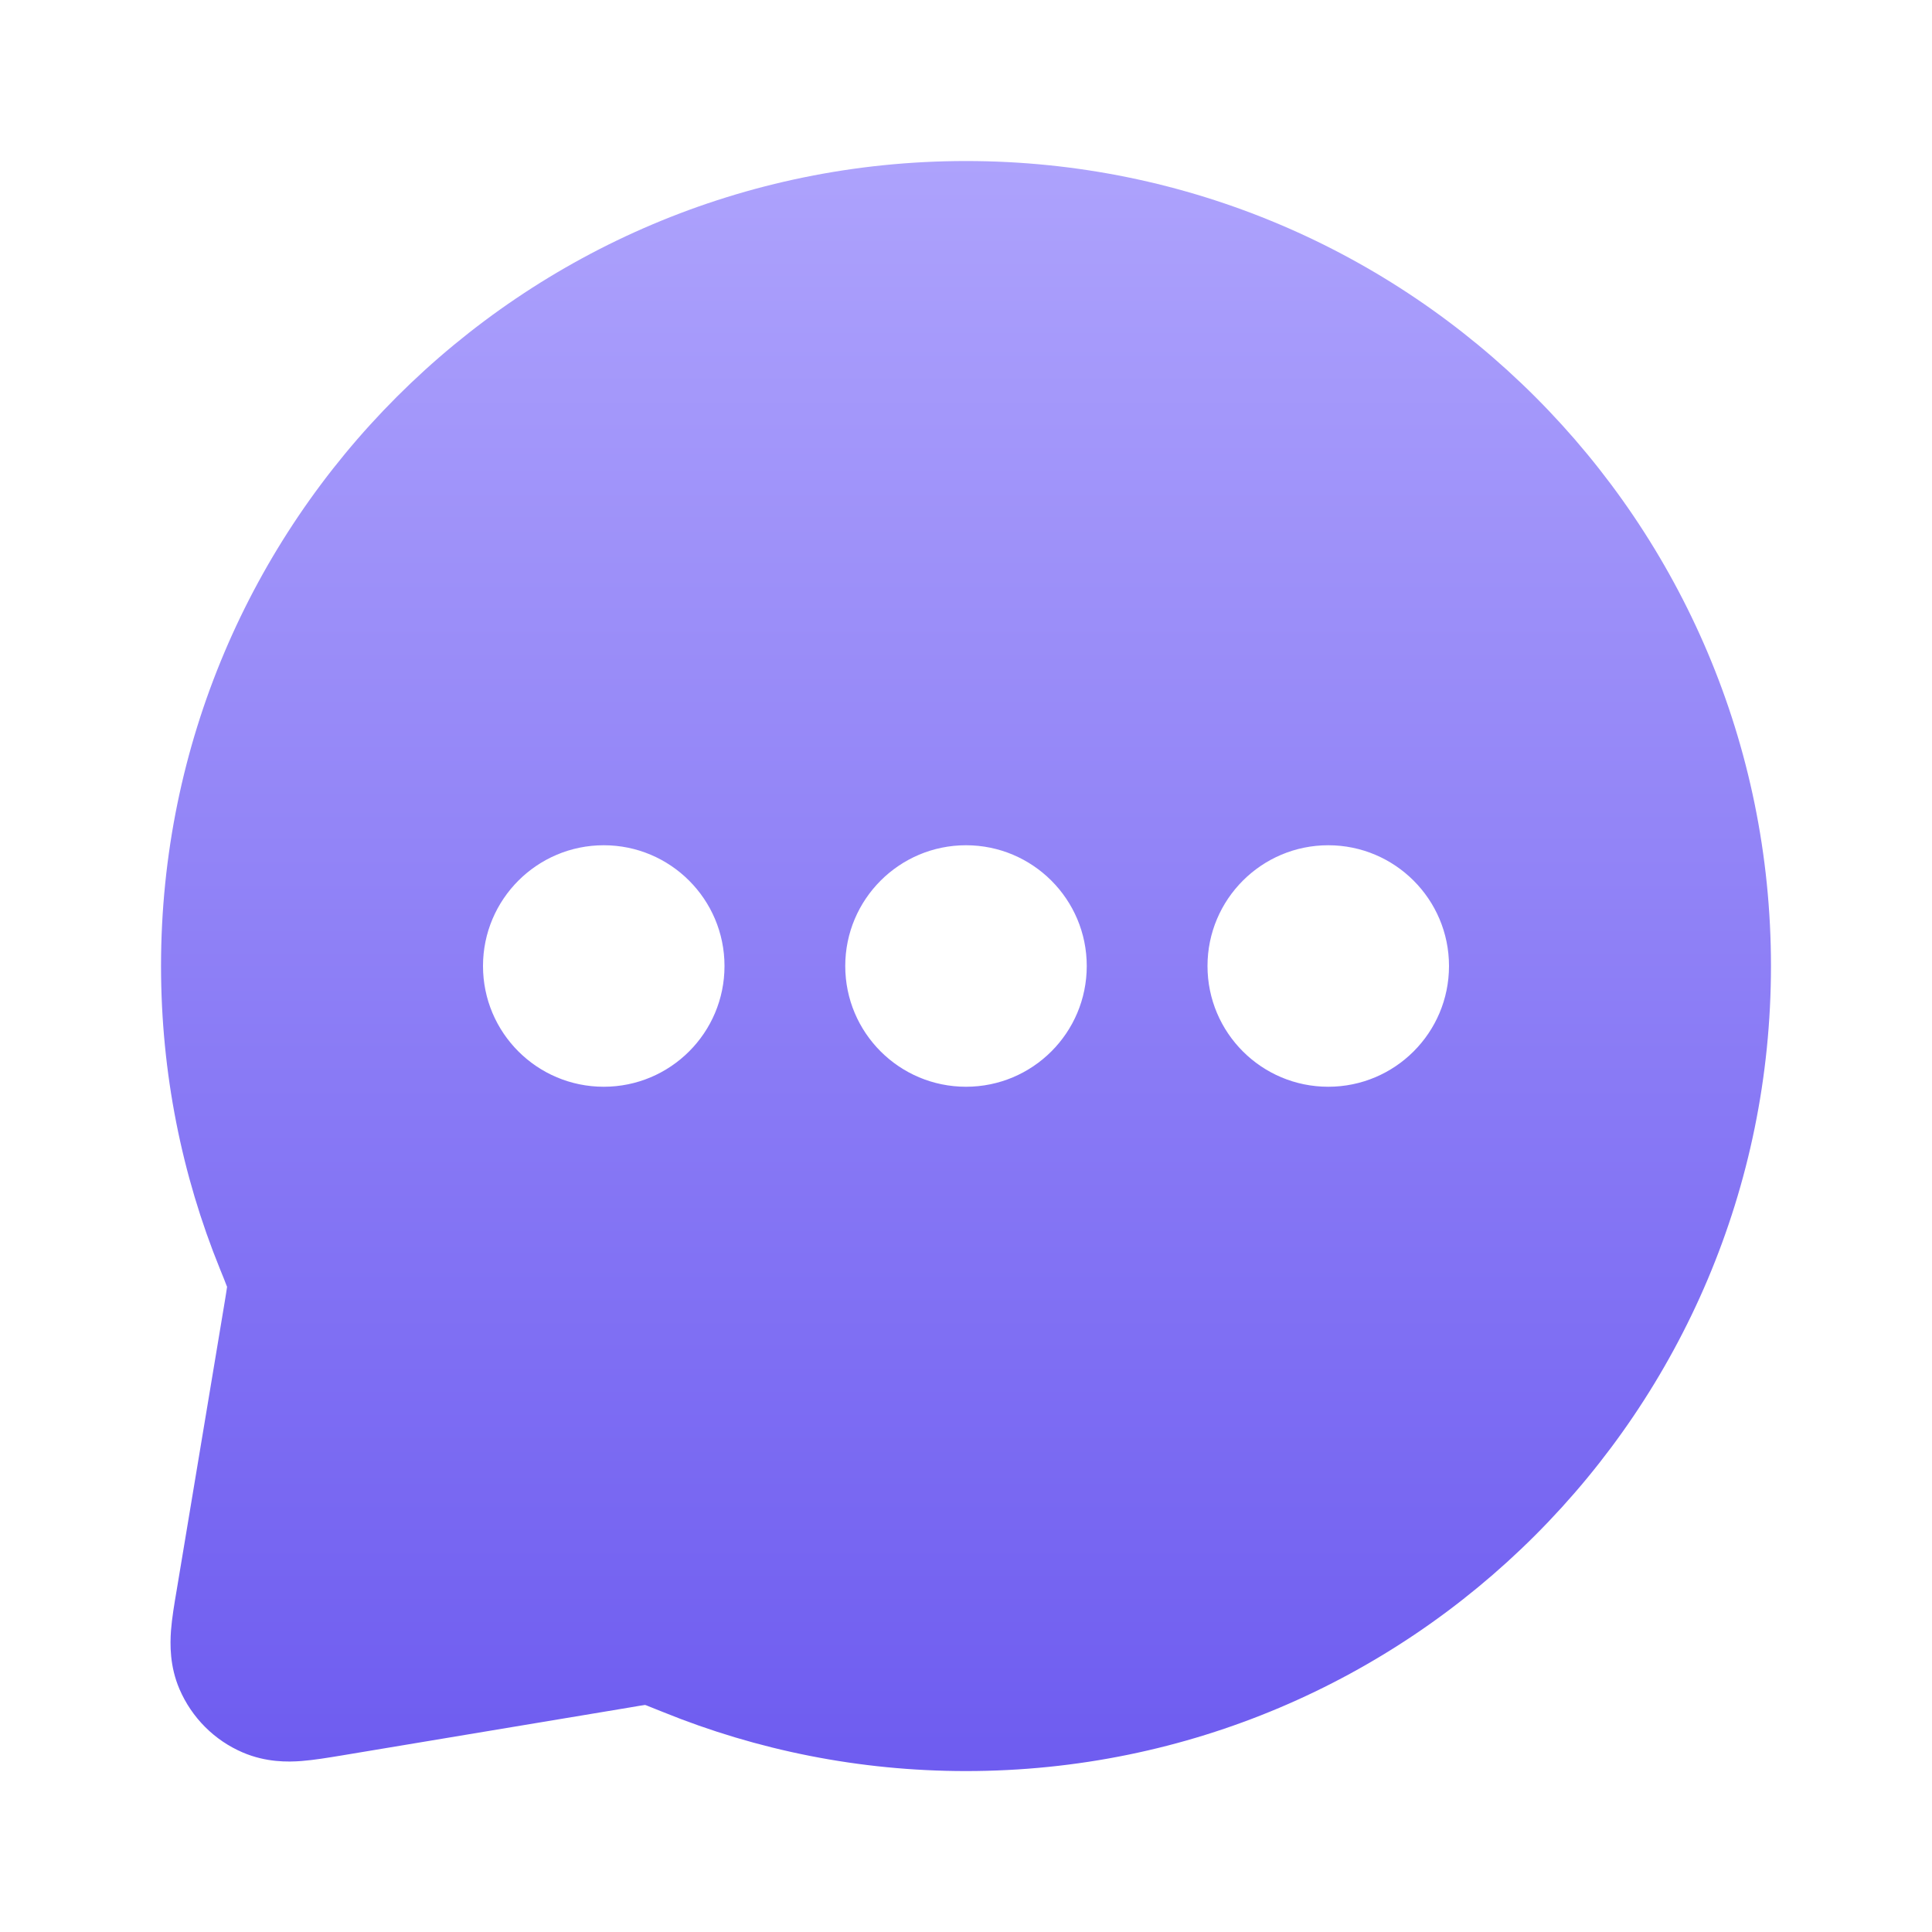
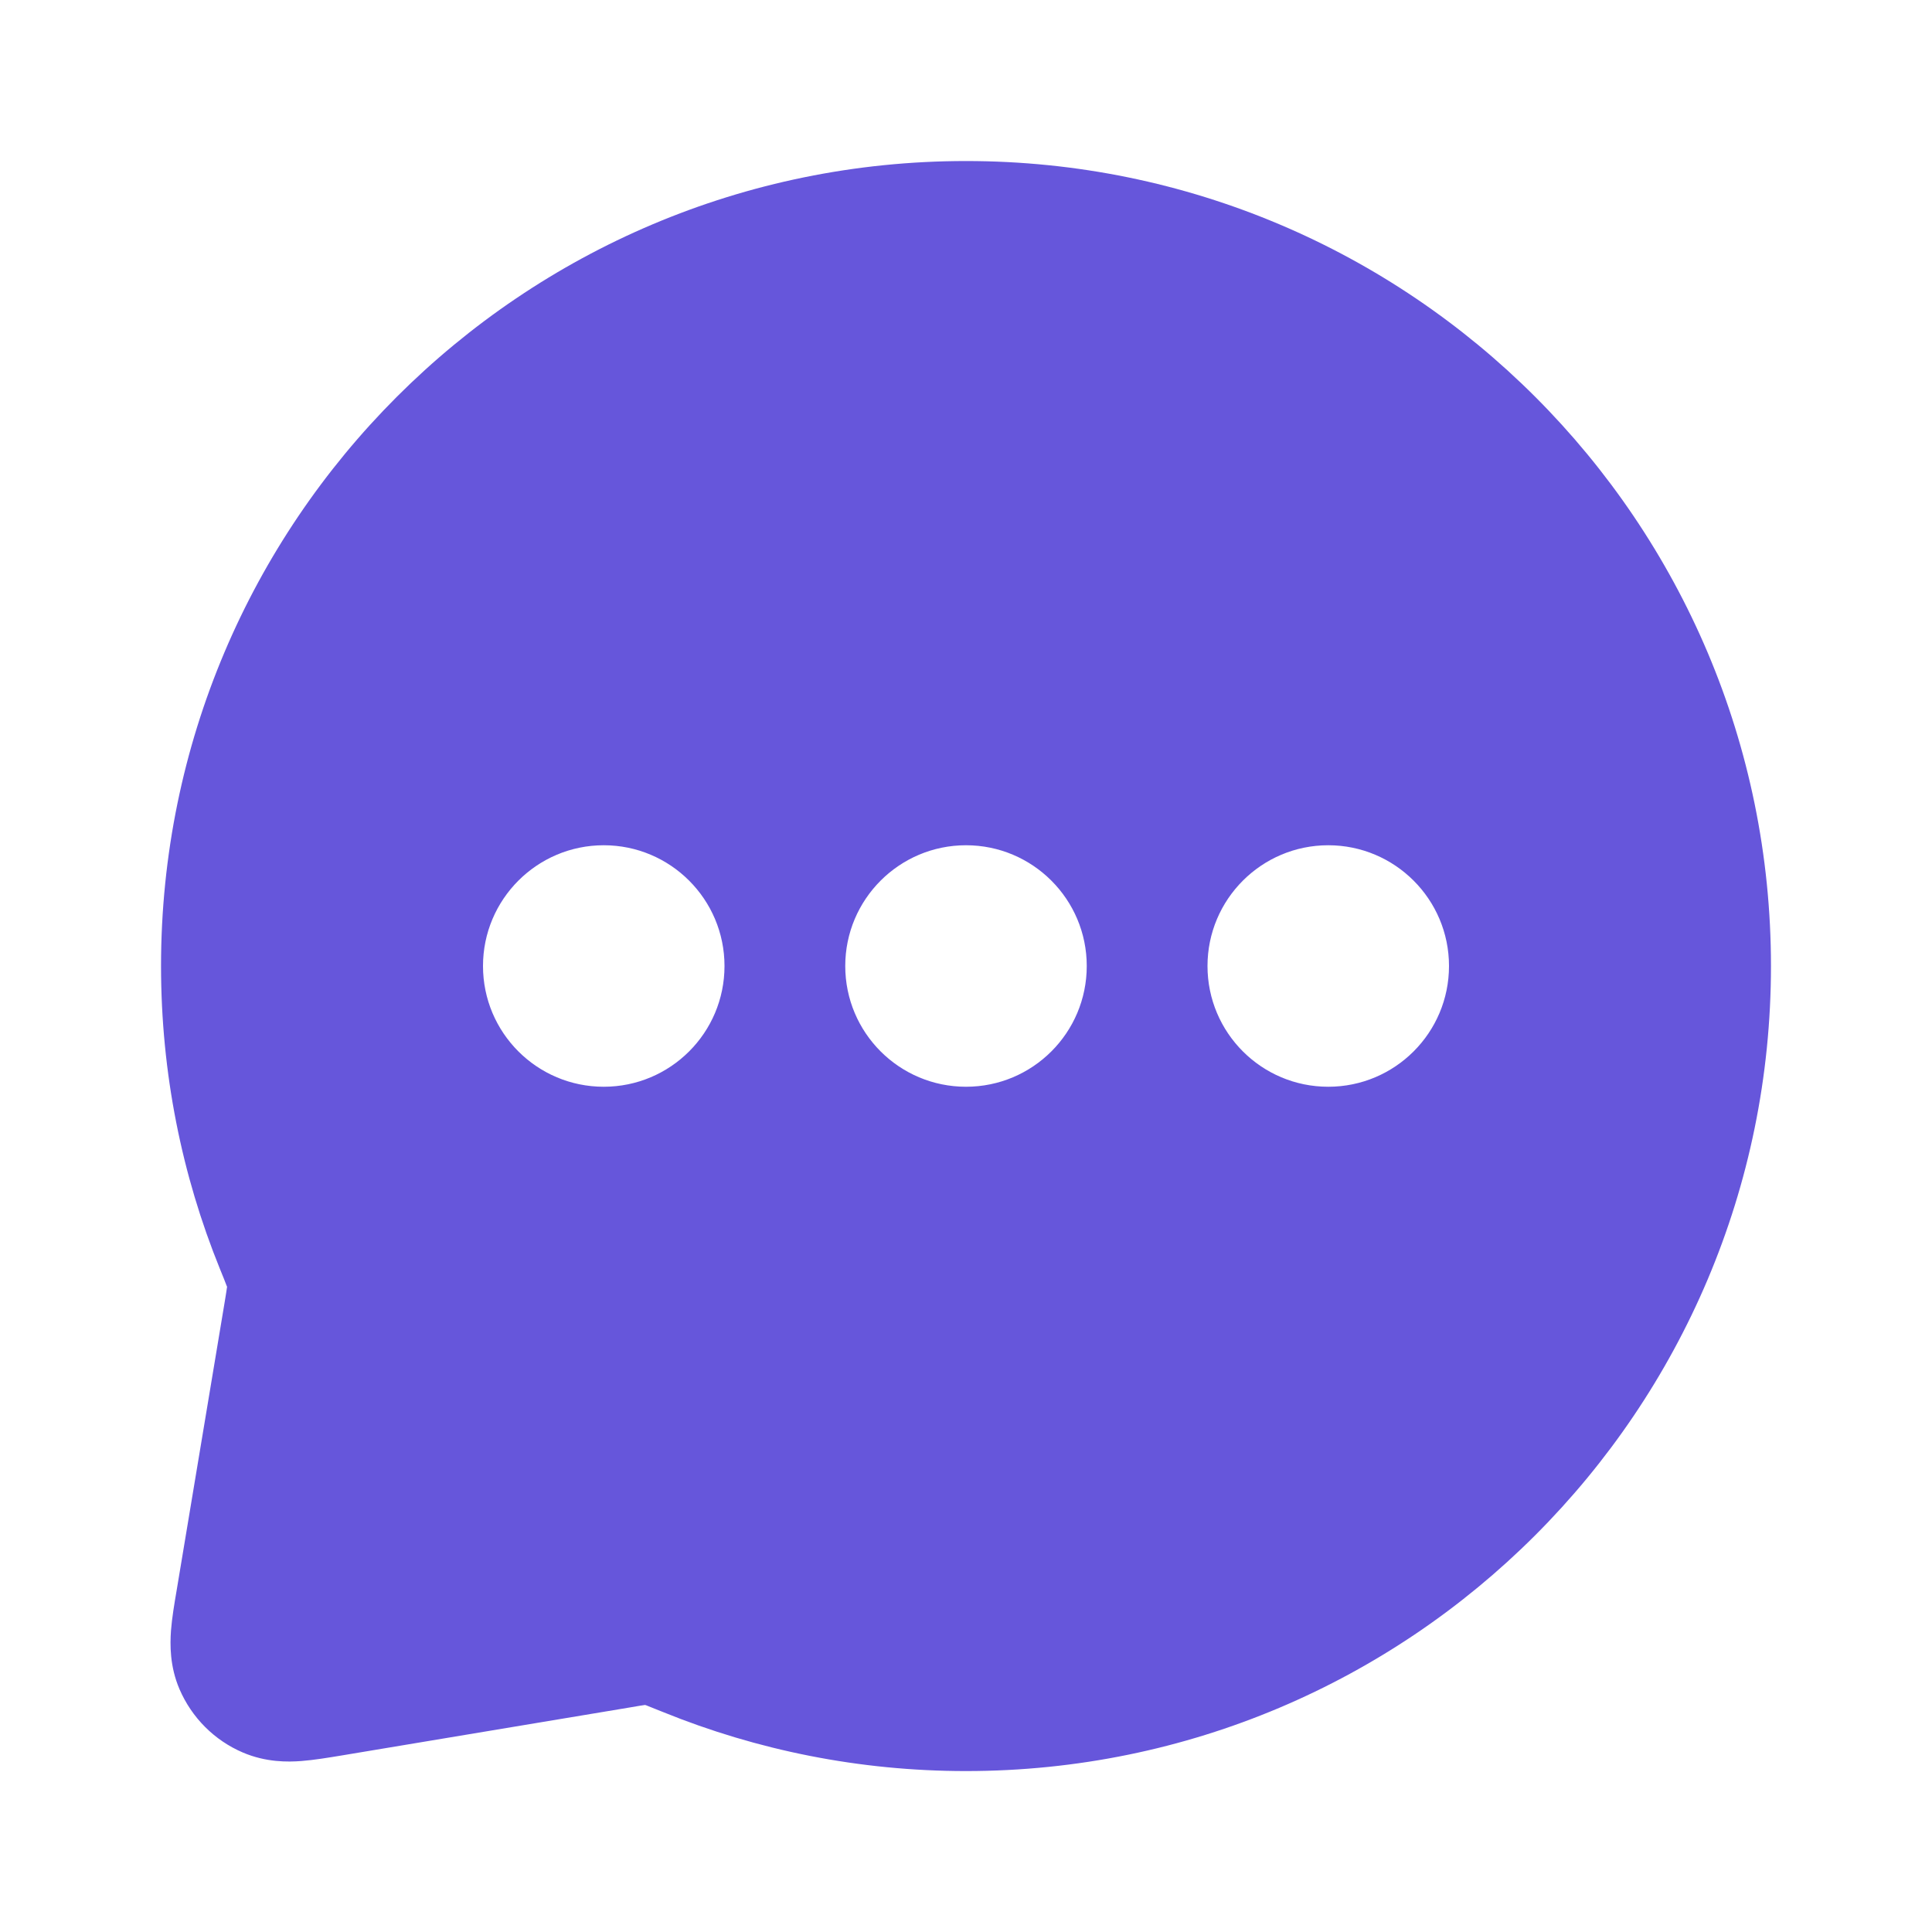
<svg xmlns="http://www.w3.org/2000/svg" width="20" height="20" viewBox="0 0 20 20" fill="none">
  <g id="message-dots-circle">
-     <path id="Solid" fill-rule="evenodd" clip-rule="evenodd" d="M10 1.667C5.398 1.667 1.667 5.398 1.667 10C1.667 11.107 1.883 12.166 2.276 13.134C2.312 13.222 2.332 13.272 2.346 13.31L2.351 13.321L2.35 13.325C2.346 13.356 2.339 13.398 2.326 13.478L1.828 16.467C1.805 16.601 1.78 16.75 1.77 16.88C1.76 17.022 1.756 17.248 1.858 17.486C1.985 17.781 2.219 18.016 2.514 18.142C2.753 18.244 2.978 18.241 3.12 18.23C3.25 18.22 3.4 18.195 3.534 18.173L6.523 17.675C6.603 17.661 6.645 17.654 6.675 17.65L6.679 17.65L6.691 17.654C6.728 17.668 6.779 17.689 6.866 17.724C7.835 18.117 8.893 18.334 10 18.334C14.602 18.334 18.333 14.603 18.333 10C18.333 5.398 14.602 1.667 10 1.667ZM5 10C5 9.31 5.56 8.75 6.25 8.75C6.94 8.75 7.5 9.31 7.5 10C7.5 10.691 6.94 11.25 6.25 11.25C5.56 11.25 5 10.691 5 10ZM8.75 10C8.75 9.31 9.31 8.75 10 8.75C10.69 8.75 11.25 9.31 11.25 10C11.25 10.691 10.69 11.25 10 11.25C9.31 11.25 8.75 10.691 8.75 10ZM13.75 8.75C13.06 8.75 12.5 9.31 12.5 10C12.5 10.691 13.06 11.25 13.75 11.25C14.44 11.25 15 10.691 15 10C15 9.31 14.44 8.75 13.75 8.75Z" fill="url(#paint0_linear_1778_21952)" />
+     <path id="Solid" fill-rule="evenodd" clip-rule="evenodd" d="M10 1.667C5.398 1.667 1.667 5.398 1.667 10C1.667 11.107 1.883 12.166 2.276 13.134C2.312 13.222 2.332 13.272 2.346 13.31L2.351 13.321L2.35 13.325C2.346 13.356 2.339 13.398 2.326 13.478L1.828 16.467C1.805 16.601 1.78 16.75 1.77 16.88C1.76 17.022 1.756 17.248 1.858 17.486C1.985 17.781 2.219 18.016 2.514 18.142C2.753 18.244 2.978 18.241 3.12 18.23C3.25 18.22 3.4 18.195 3.534 18.173L6.523 17.675C6.603 17.661 6.645 17.654 6.675 17.65L6.679 17.65L6.691 17.654C6.728 17.668 6.779 17.689 6.866 17.724C7.835 18.117 8.893 18.334 10 18.334C14.602 18.334 18.333 14.603 18.333 10C18.333 5.398 14.602 1.667 10 1.667ZM5 10C5 9.31 5.56 8.75 6.25 8.75C6.94 8.75 7.5 9.31 7.5 10C7.5 10.691 6.94 11.25 6.25 11.25C5.56 11.25 5 10.691 5 10ZM8.75 10C8.75 9.31 9.31 8.75 10 8.75C10.69 8.75 11.25 9.31 11.25 10C11.25 10.691 10.69 11.25 10 11.25C9.31 11.25 8.75 10.691 8.75 10ZM13.75 8.75C13.06 8.75 12.5 9.31 12.5 10C12.5 10.691 13.06 11.25 13.75 11.25C14.44 11.25 15 10.691 15 10C15 9.31 14.44 8.75 13.75 8.75Z" fill="#6656db" />
  </g>
-   <defs>
-     <linearGradient id="paint0_linear_1778_21952" x1="10" y1="1.667" x2="10" y2="18.334" gradientUnits="userSpaceOnUse">
-       <stop stop-color="#ADA2FC" />
-       <stop offset="1" stop-color="#6E5CF0" />
-     </linearGradient>
-   </defs>
</svg>
